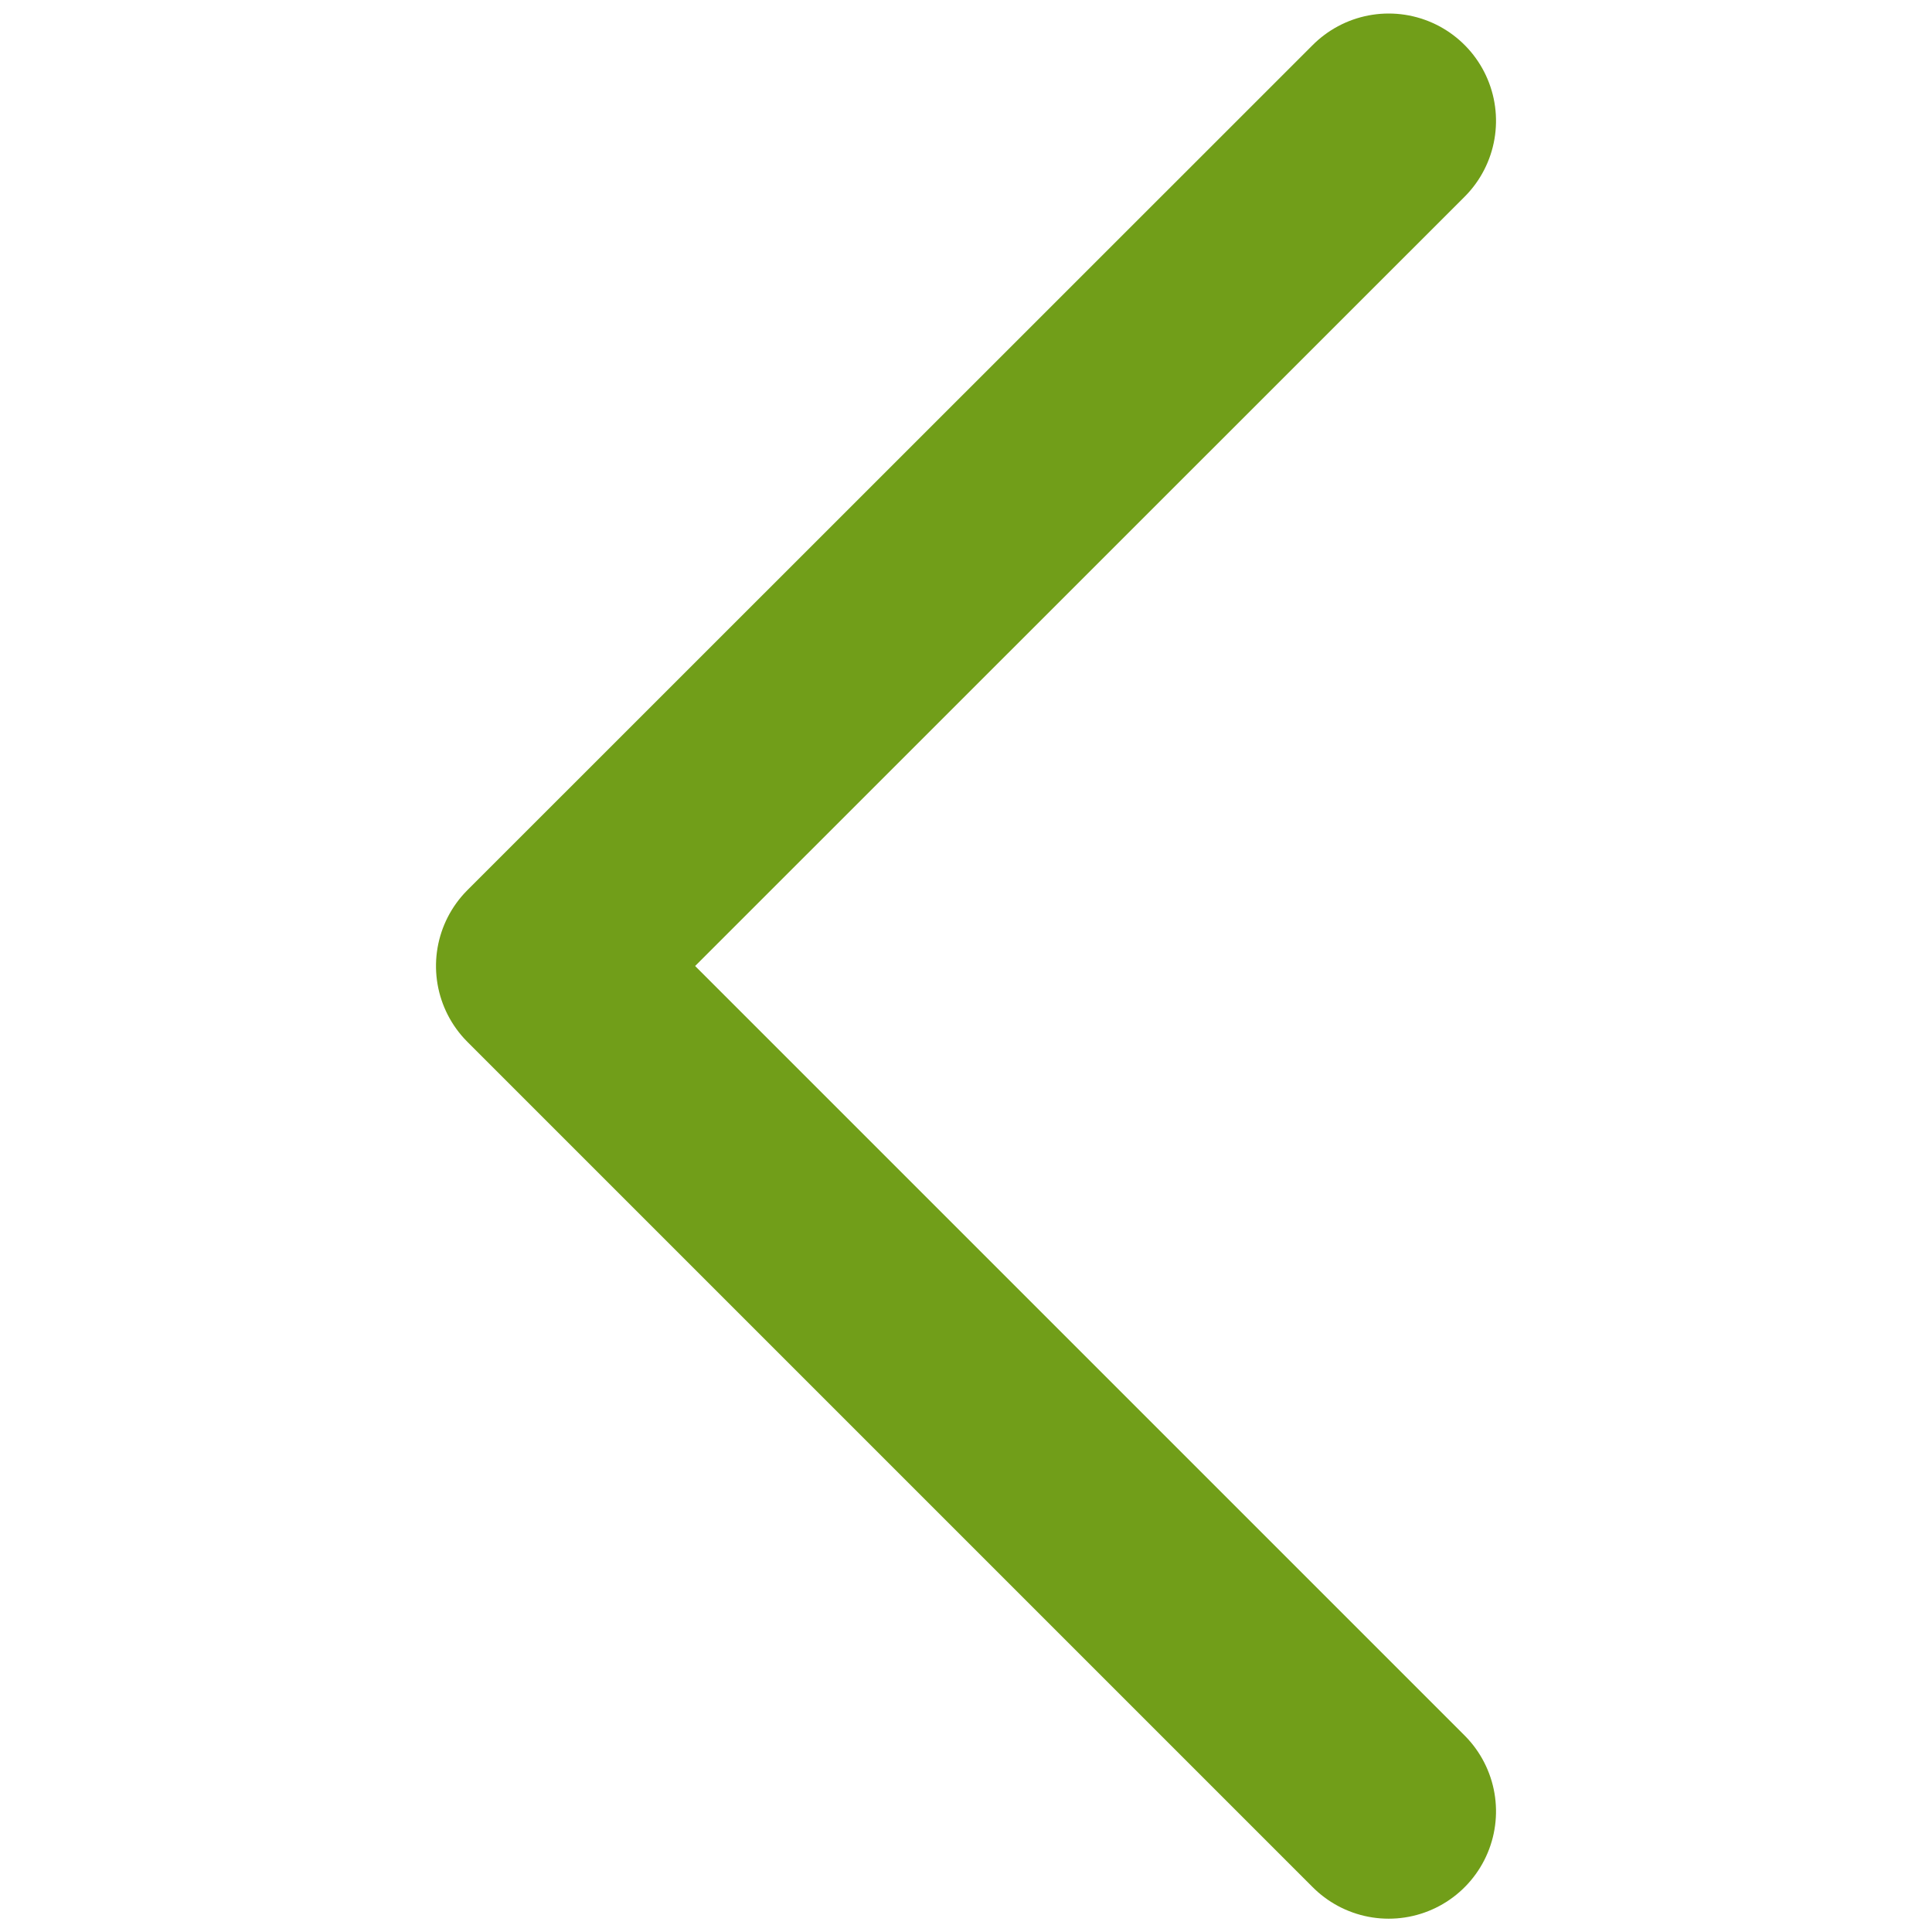
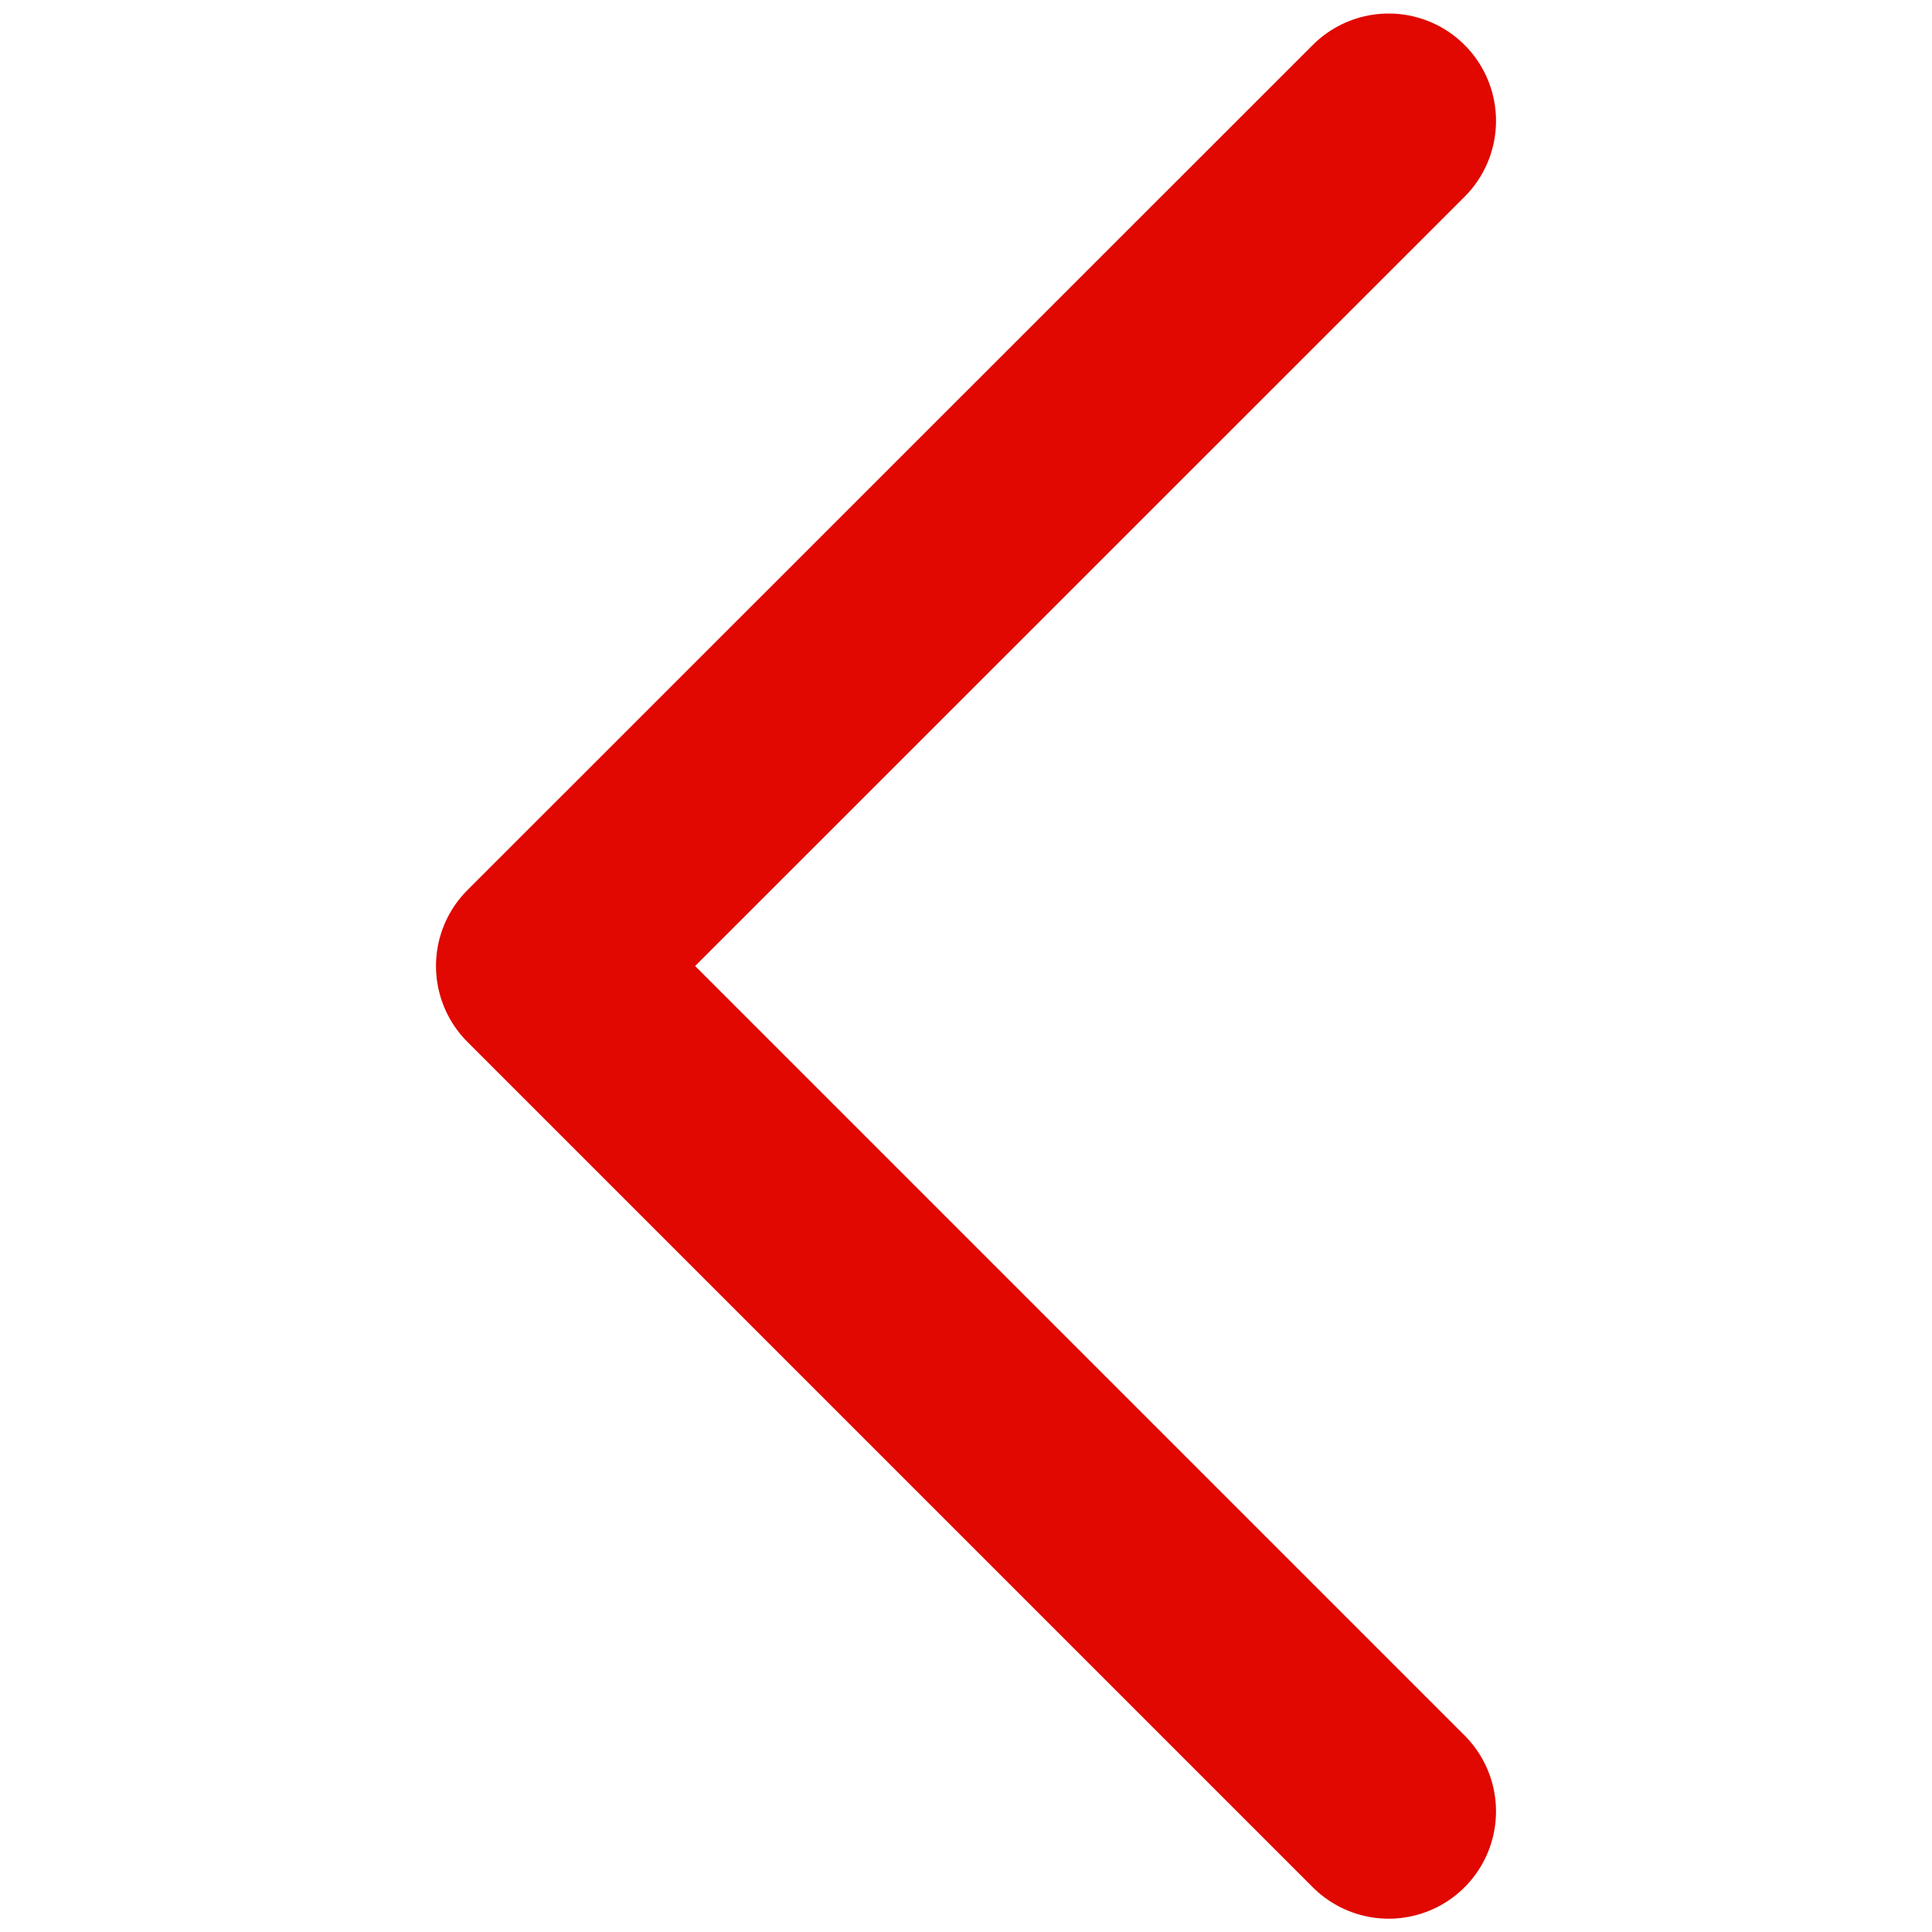
<svg xmlns="http://www.w3.org/2000/svg" width="9" height="9" viewBox="0 0 9 9">
  <g fill="none" fill-rule="evenodd" stroke-linecap="round" stroke-linejoin="round">
-     <g stroke="#719E19">
+     <g stroke="#e00800">
      <g>
        <g>
          <path d="M8.438 2.531L4.5 6.469 0.563 2.531" transform="translate(-127, -424) translate(127, 424) translate(4.5, 4.5) scale(-1, 1) translate(-4.5, -4.5) translate(0, 0) translate(4.5, 4.5) scale(-1, 1) rotate(-270) translate(-4.5, -4.5)" />
        </g>
      </g>
    </g>
  </g>
</svg>
